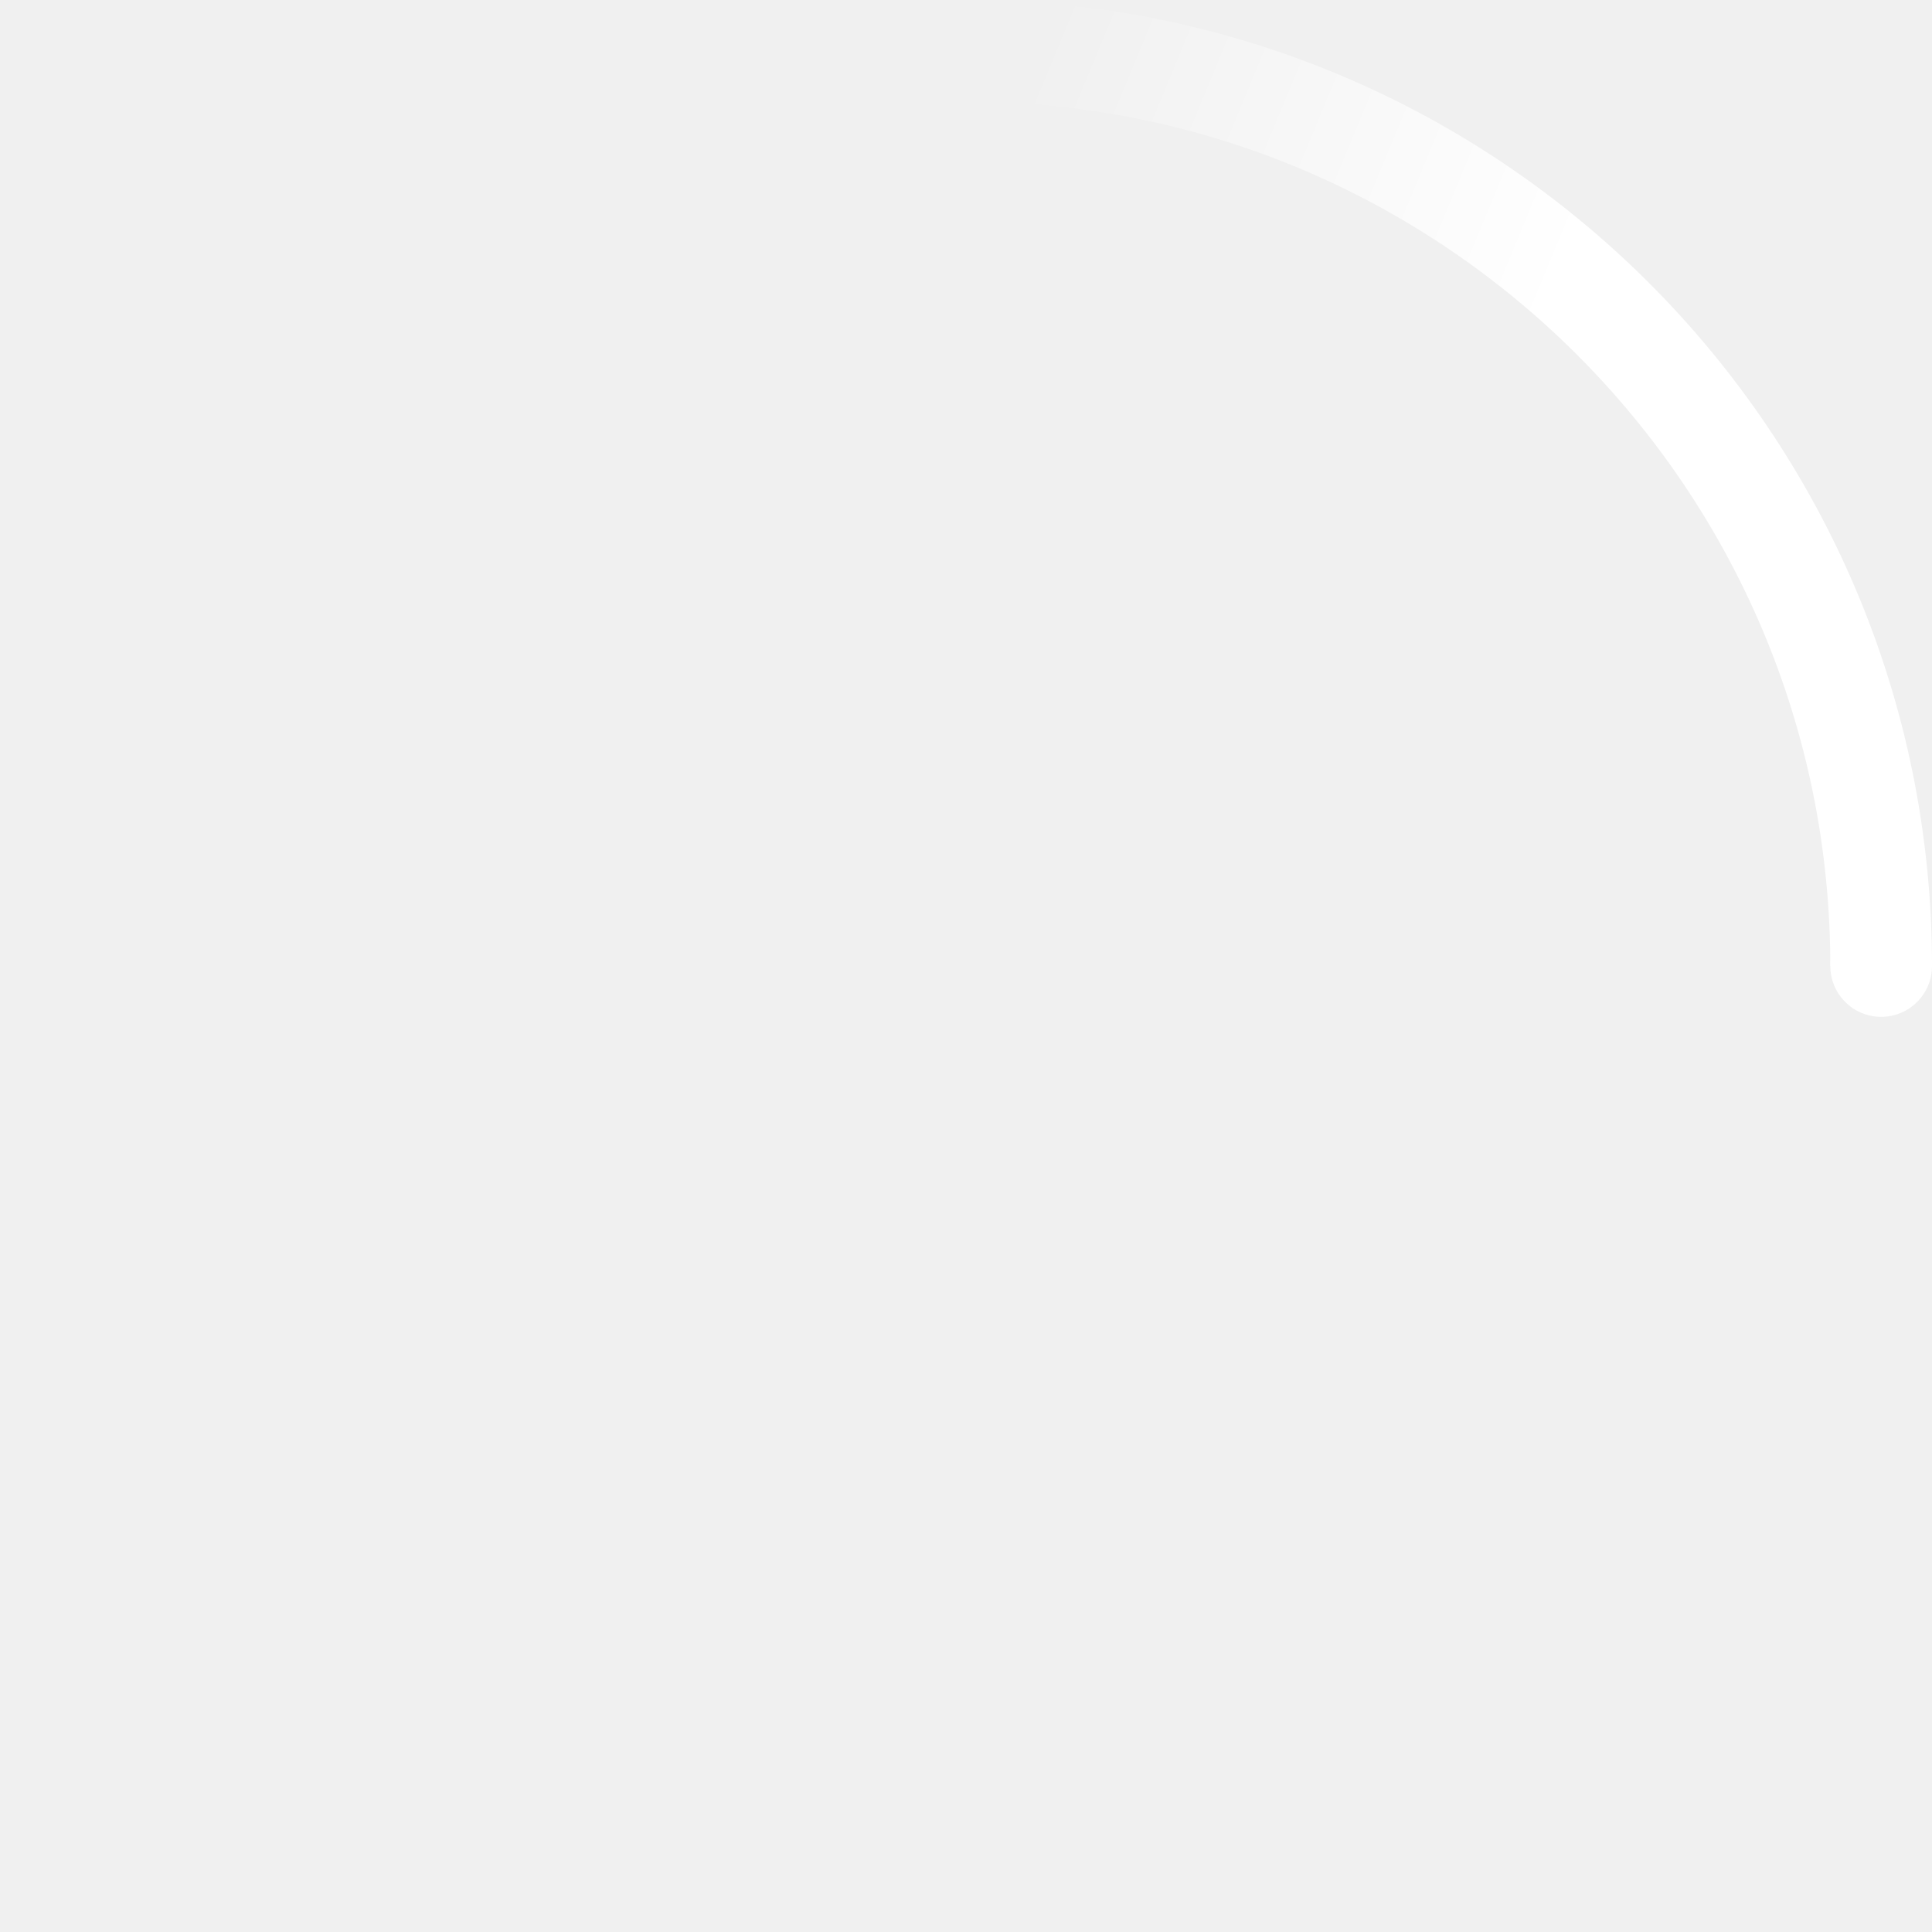
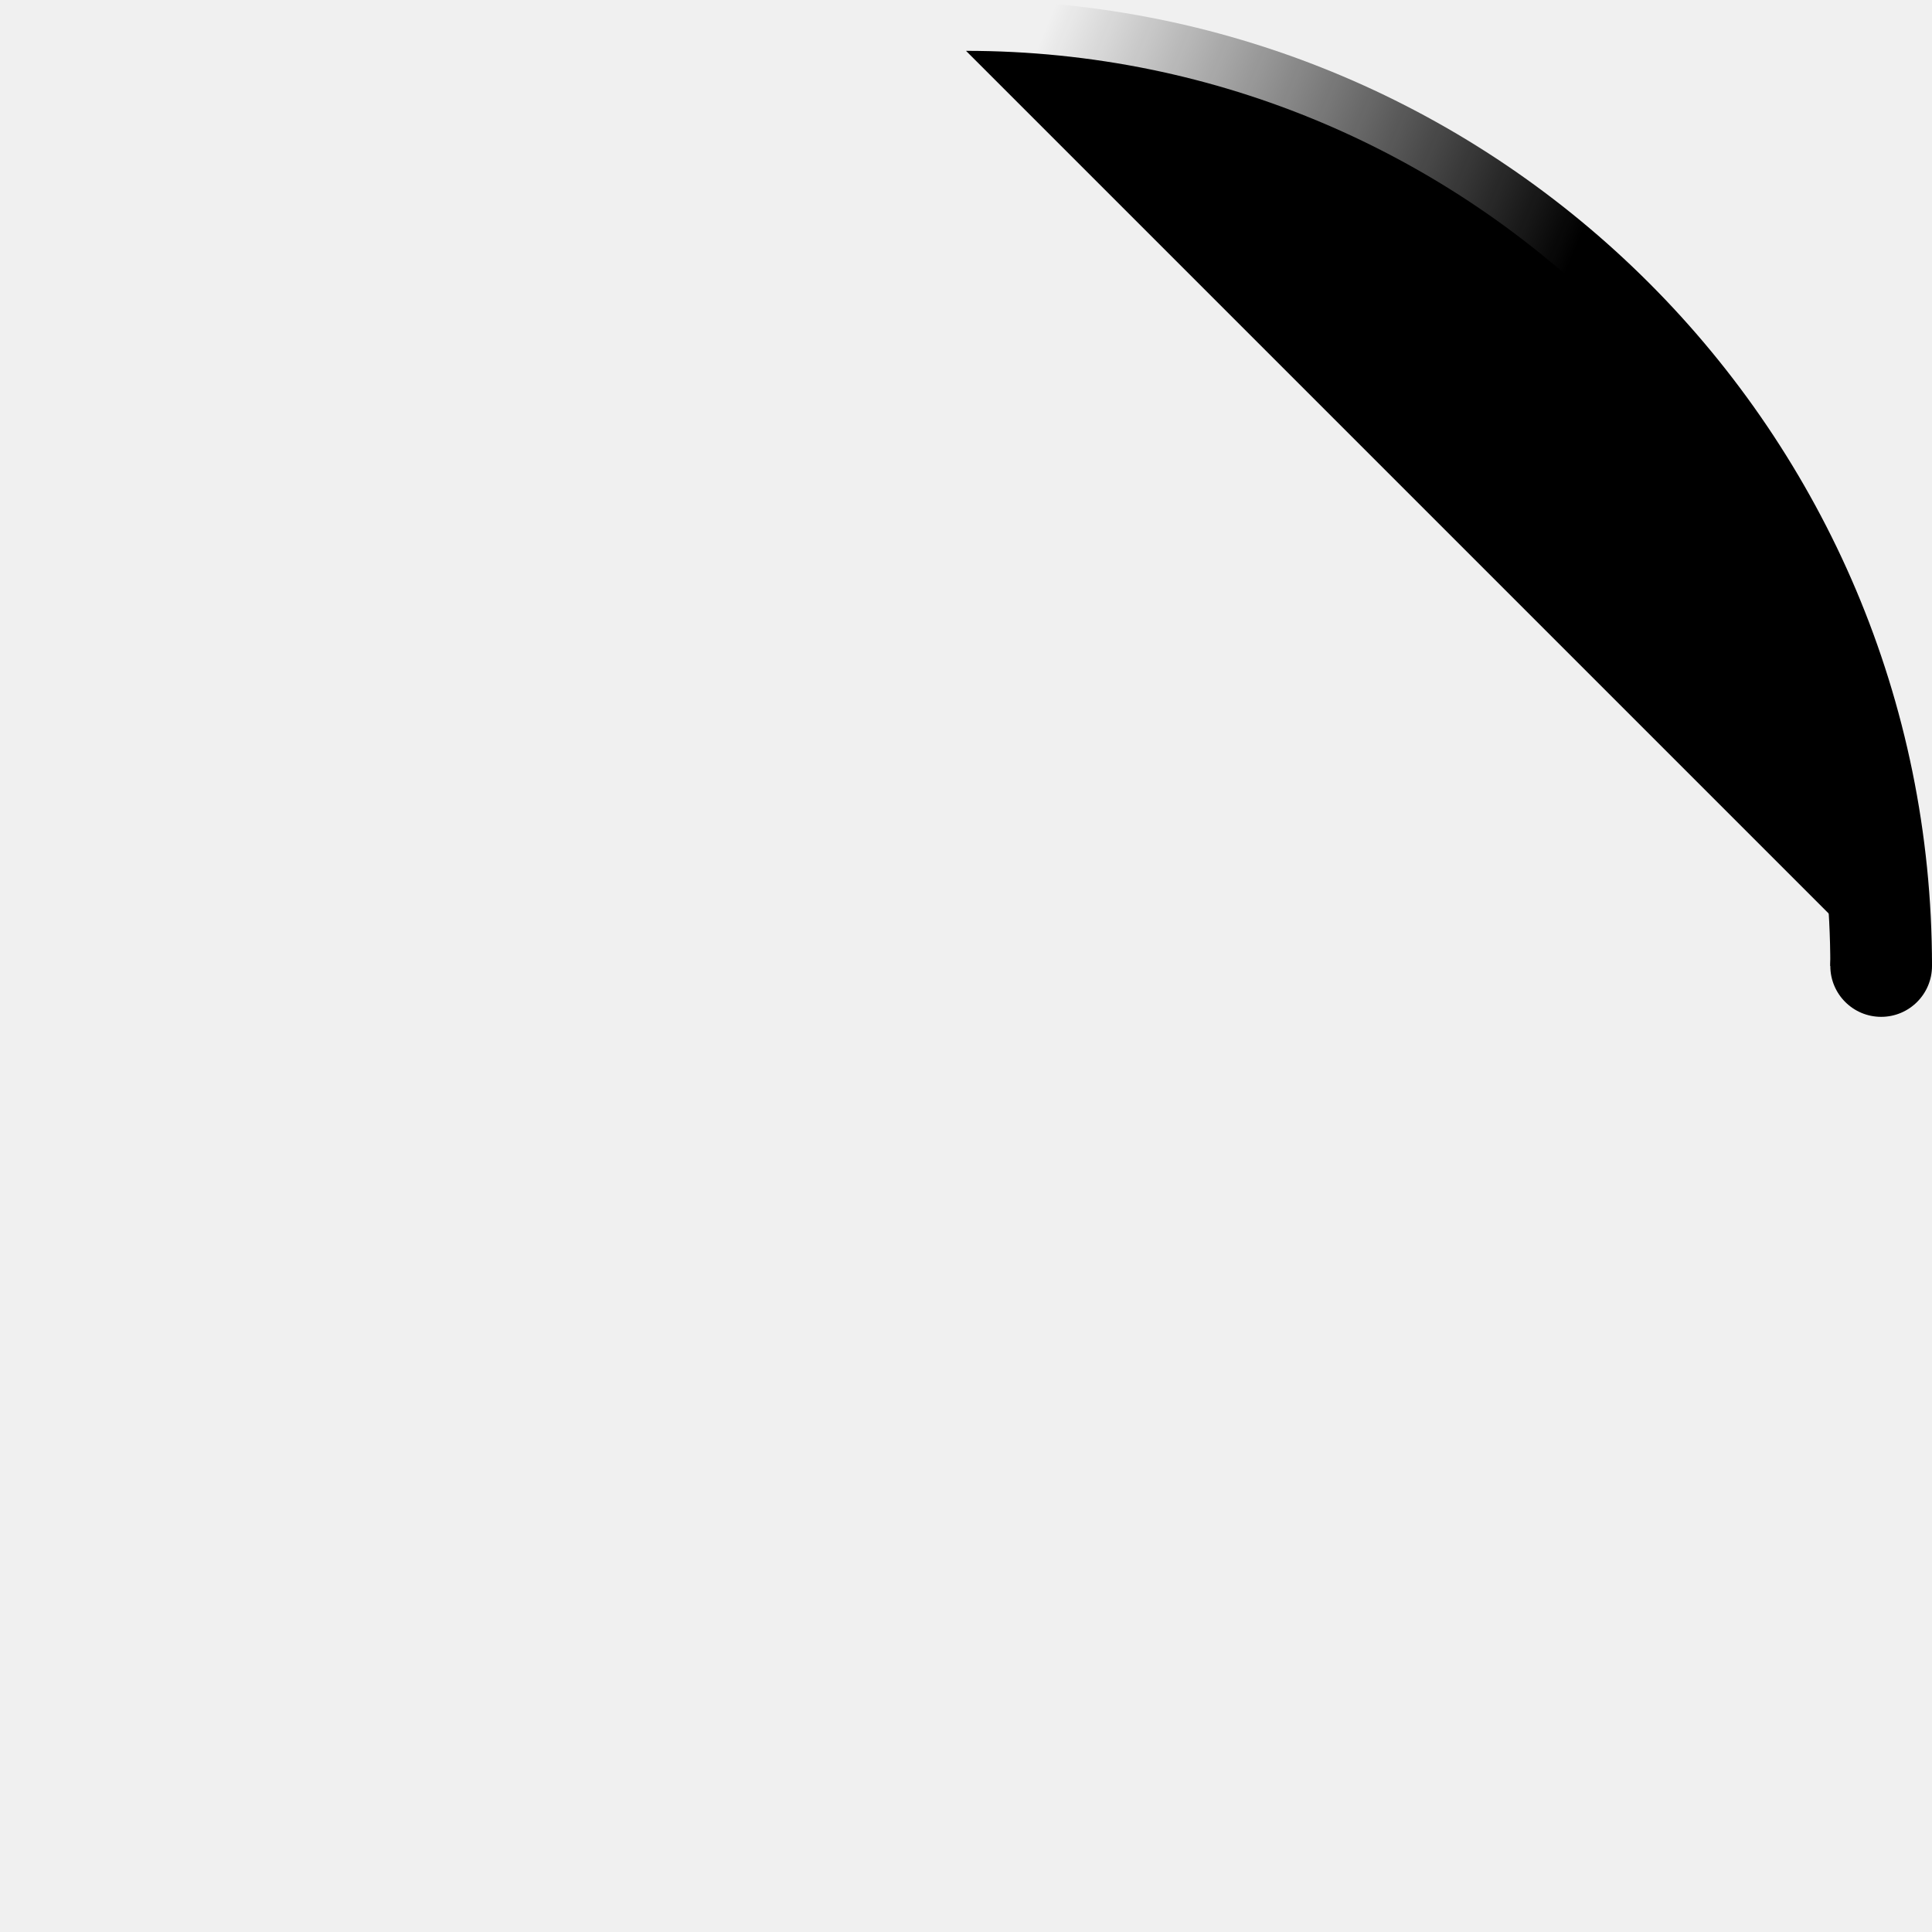
<svg xmlns="http://www.w3.org/2000/svg" width="38" height="38" viewBox="0 0 38 38">
  <defs>
    <linearGradient x1="8.042%" y1="0%" x2="65.682%" y2="23.865%" id="a">
-       <stop stop-color="#fff" stop-opacity="0" offset="0%" />
-       <stop stop-color="#fff" stop-opacity=".631" offset="63.146%" />
-       <stop stop-color="#fff" offset="100%" />
+       <stop stop-color="#000" stop-opacity="0" offset="0%" />
+       <stop stop-color="#000" stop-opacity=".631" offset="63.146%" />
+       <stop stop-color="#000" offset="100%" />
    </linearGradient>
  </defs>
-   <g fill="none" fill-rule="evenodd">
+   <g fill="#000" fill-rule="evenodd">
    <g transform="translate(1 1)">
      <path d="M36 18c0-9.94-8.06-18-18-18" id="Oval-2" stroke="url(#a)" stroke-width="2">
        <animateTransform attributeName="transform" type="rotate" from="0 18 18" to="360 18 18" dur="0.9s" repeatCount="indefinite" />
      </path>
-       <circle fill="#fff" cx="36" cy="18" r="1">
+       <circle fill="#000" cx="36" cy="18" r="1">
        <animateTransform attributeName="transform" type="rotate" from="0 18 18" to="360 18 18" dur="0.9s" repeatCount="indefinite" />
      </circle>
    </g>
  </g>
</svg>
